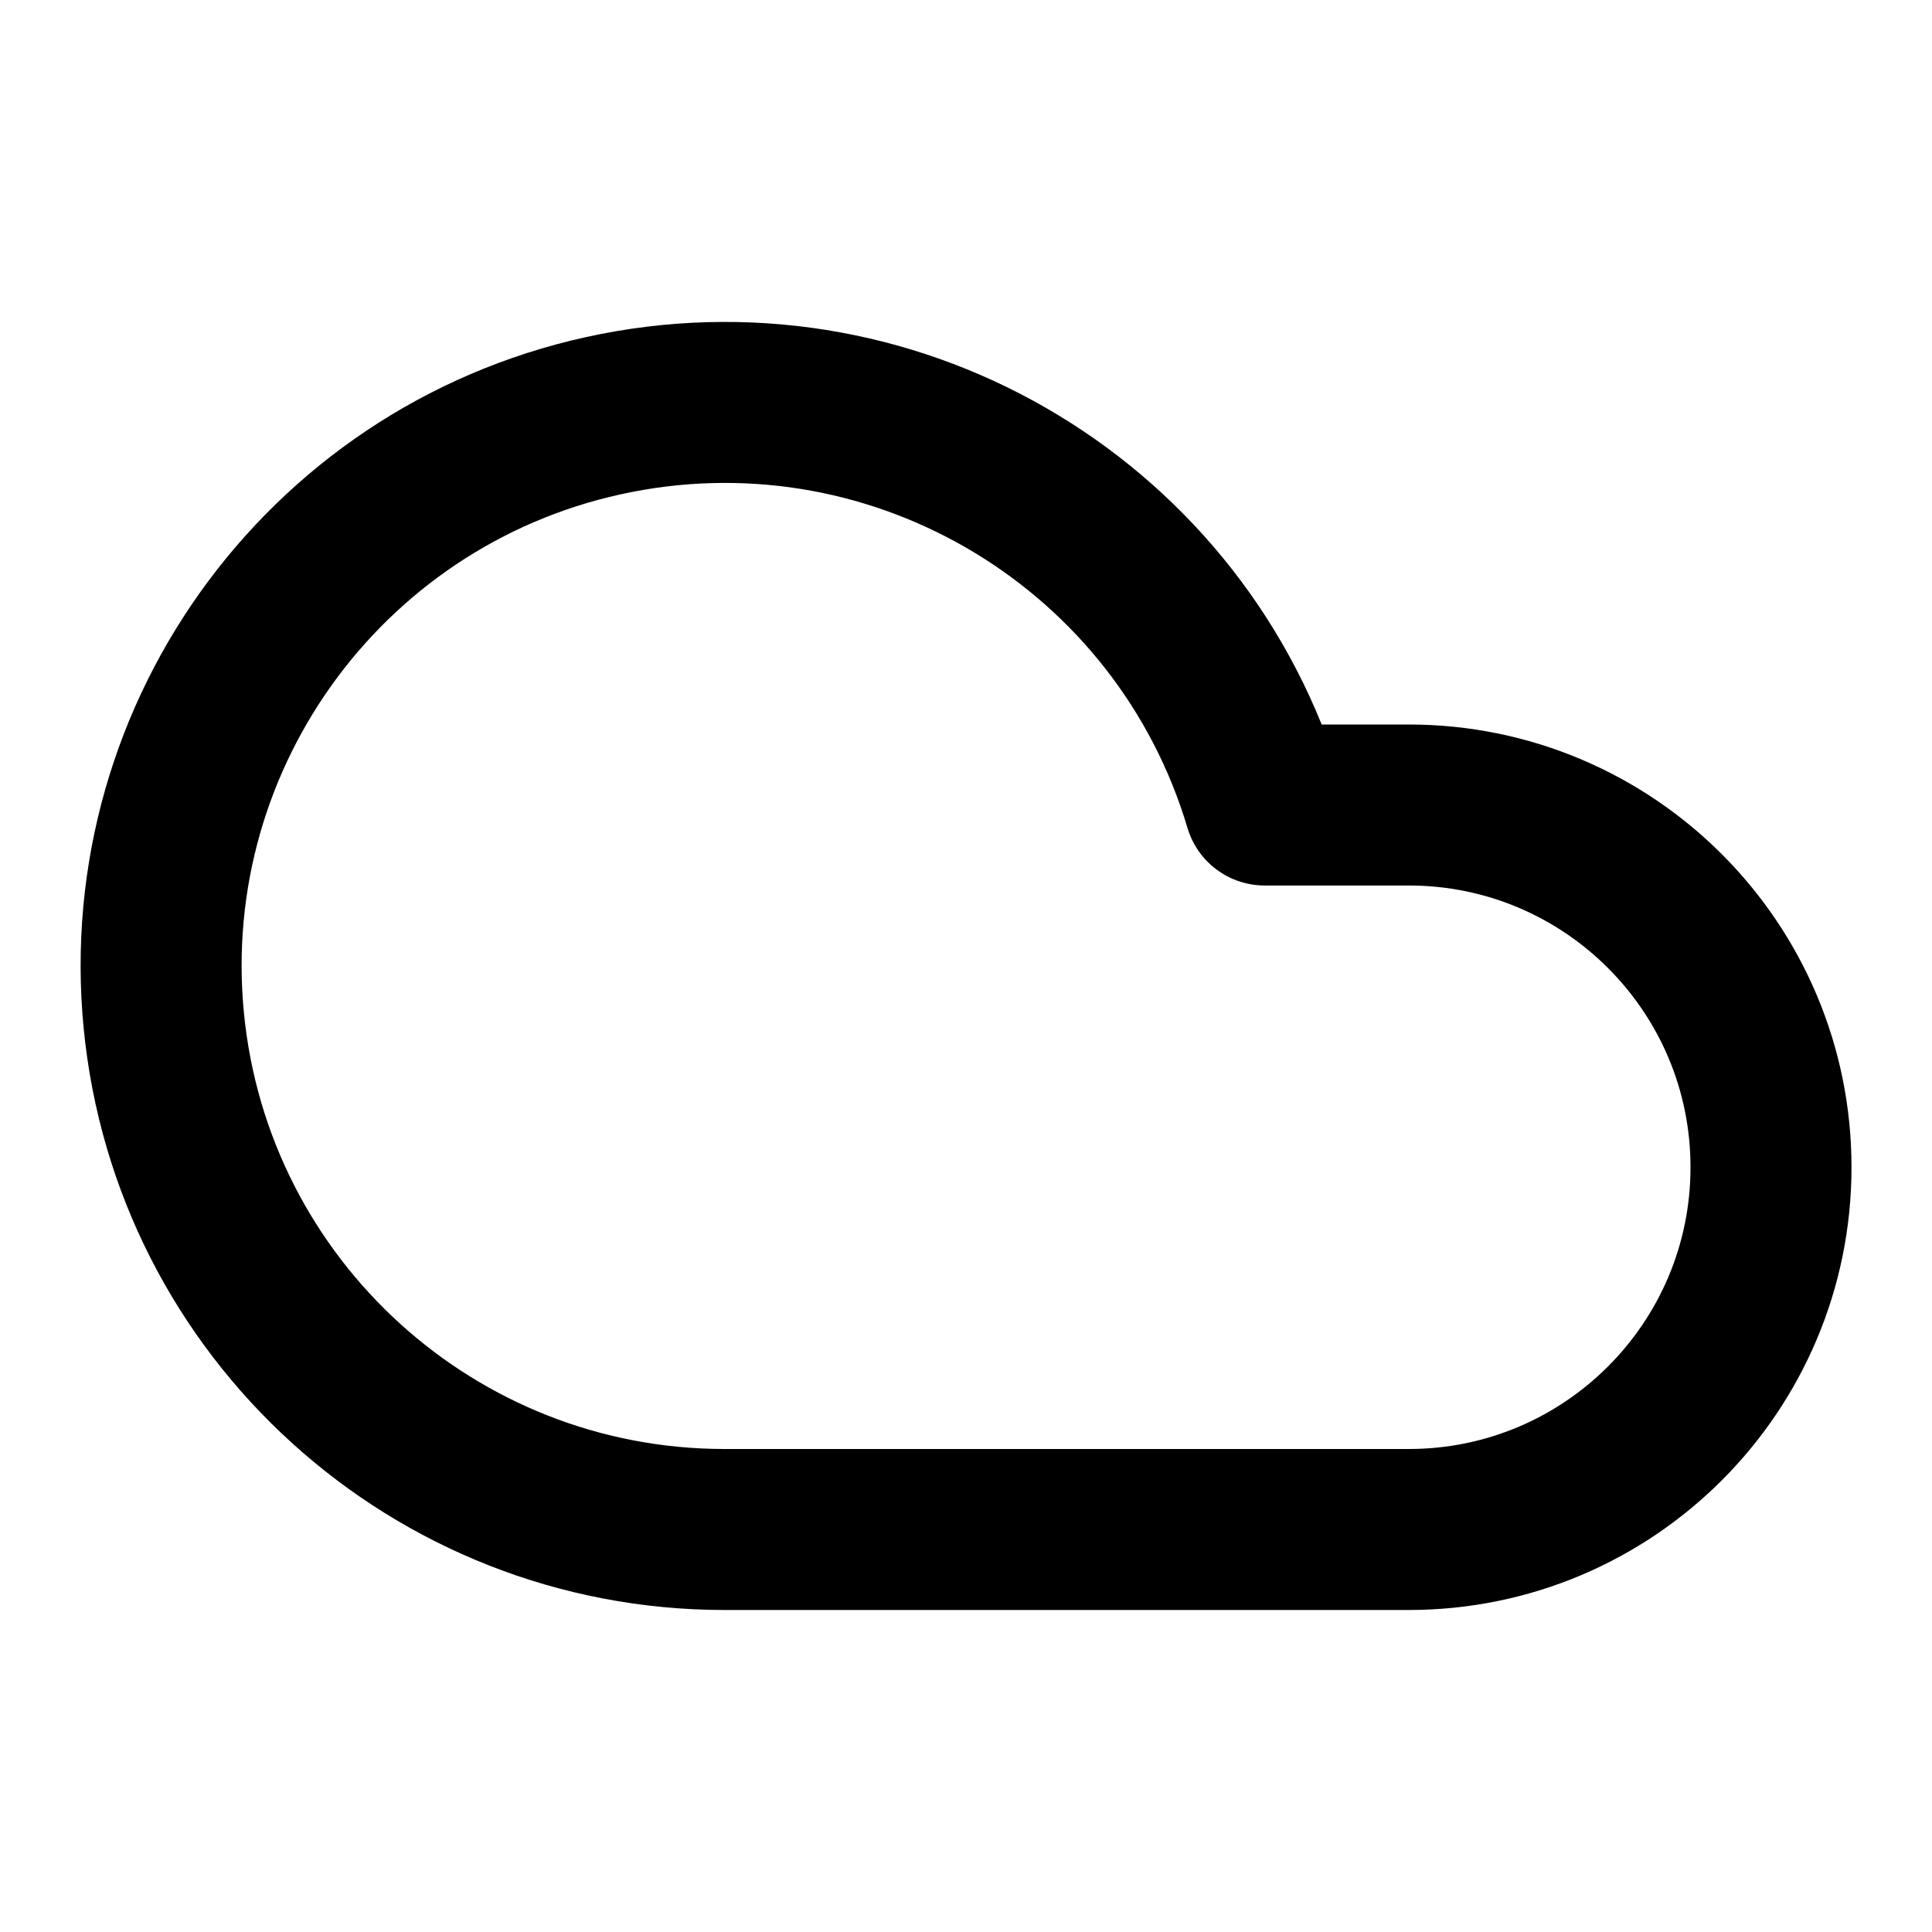
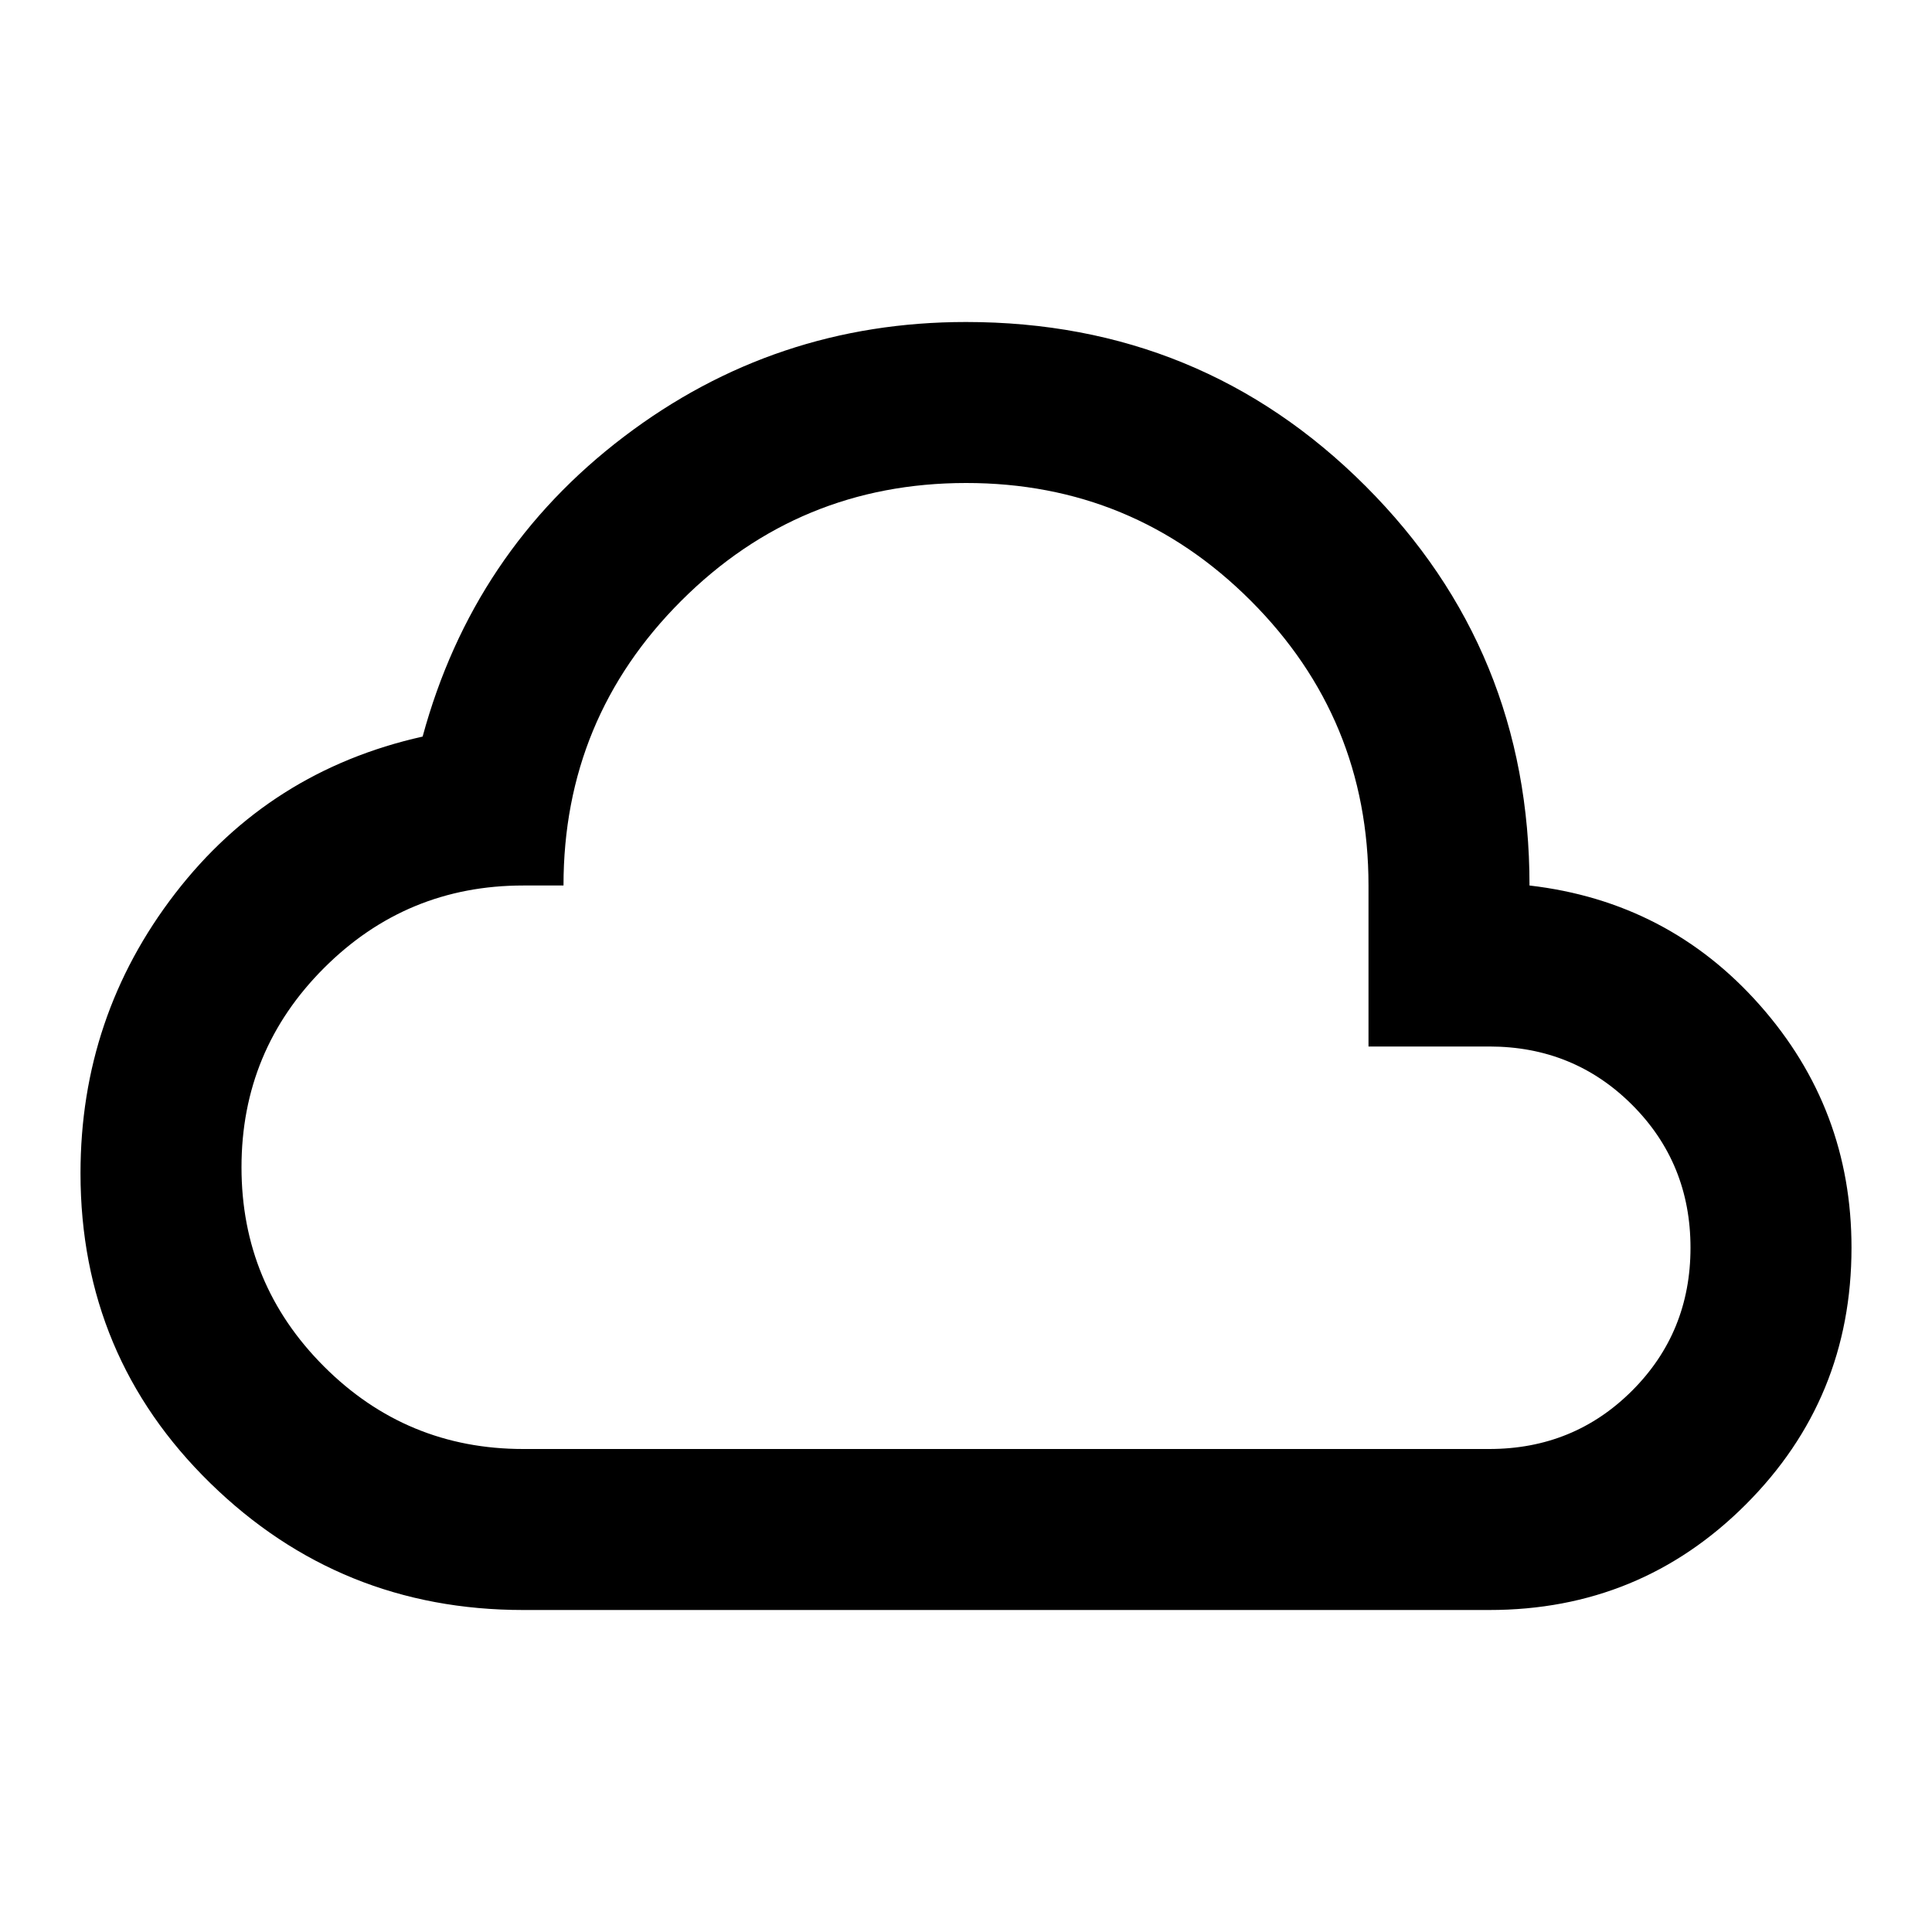
- <svg xmlns="http://www.w3.org/2000/svg" class="lucide lucide-cloud" width="24" height="24" viewBox="0 0 24 24" fill="none" stroke="currentColor" stroke-width="2" stroke-linecap="round" stroke-linejoin="round">
-   <path d="M17.5 19H9a7 7 0 1 1 6.71-9h1.79a4.5 4.5 0 1 1 0 9Z" />
+ <svg xmlns="http://www.w3.org/2000/svg" width="24" height="24" viewBox="0 0 24 24">
+   <path fill="currentColor" d="M6.5 20q-2.275 0-3.887-1.575T1 14.575q0-1.95 1.175-3.475T5.25 9.15q.625-2.3 2.5-3.725T12 4q2.925 0 4.963 2.038T19 11q1.725.2 2.863 1.488T23 15.5q0 1.875-1.312 3.188T18.5 20zm0-2h12q1.05 0 1.775-.725T21 15.5t-.725-1.775T18.5 13H17v-2q0-2.075-1.463-3.538T12 6T8.463 7.463T7 11h-.5q-1.45 0-2.475 1.025T3 14.5t1.025 2.475T6.5 18m5.5-6" />
</svg>
